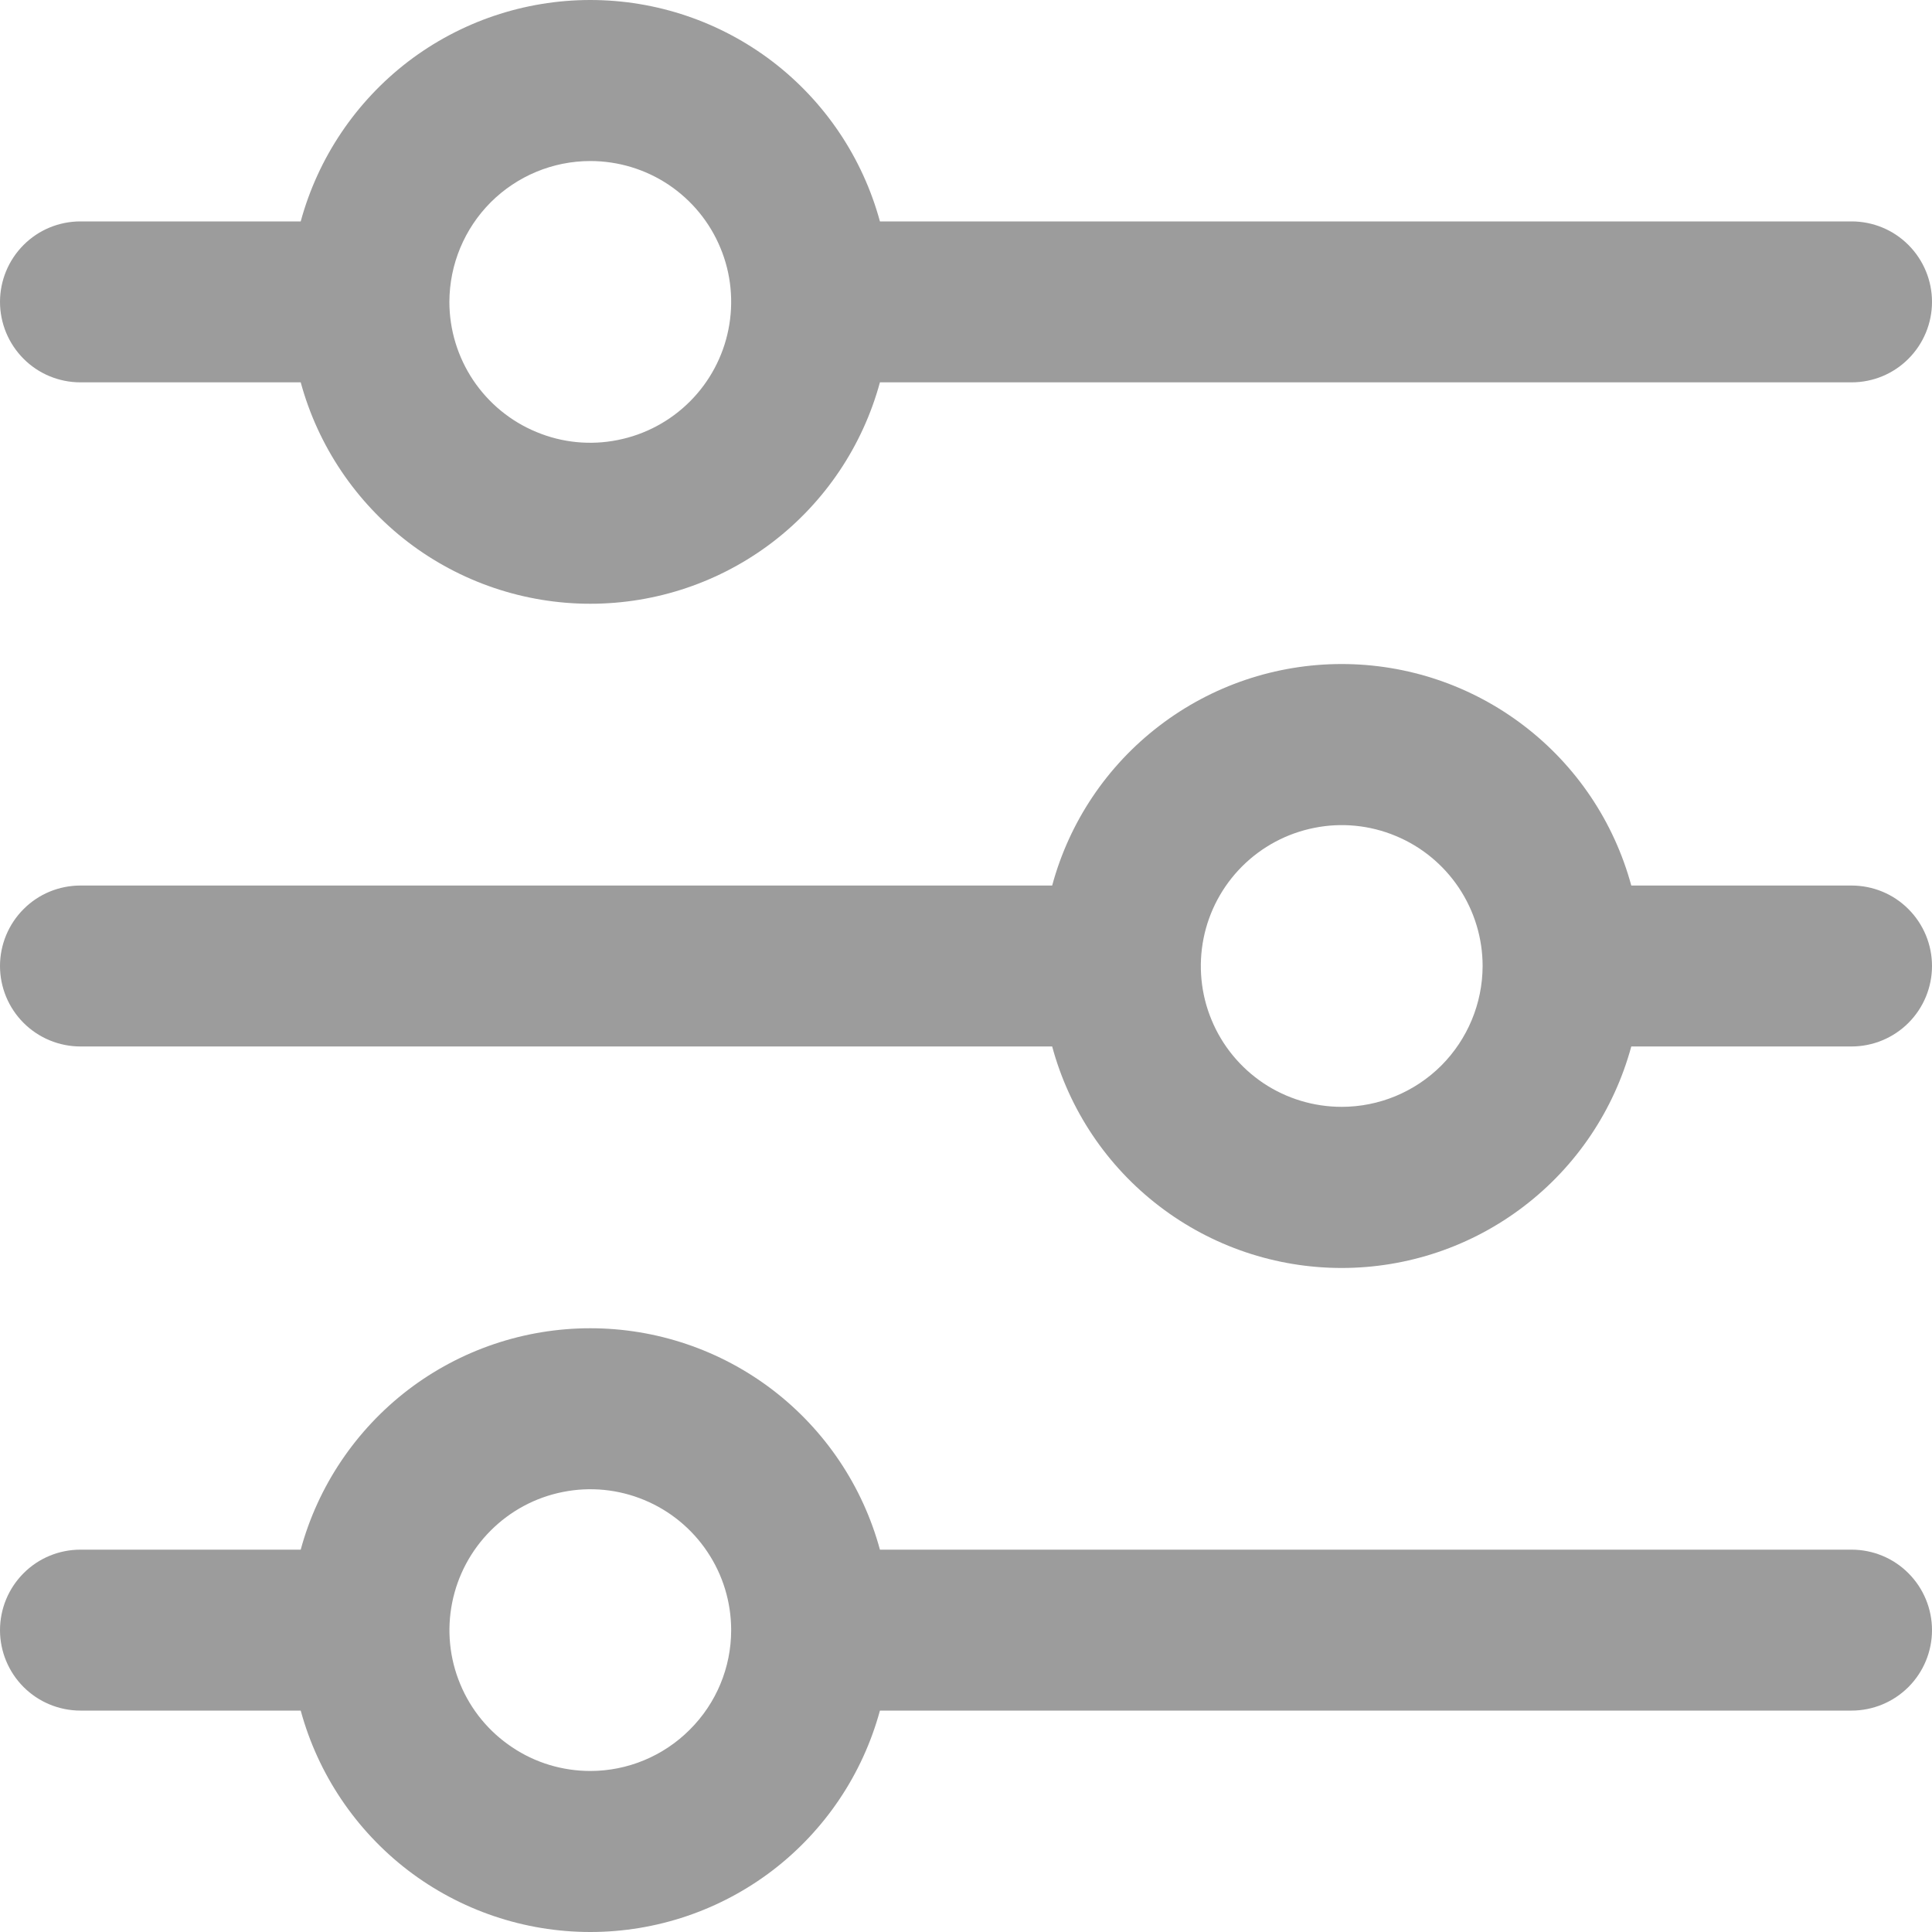
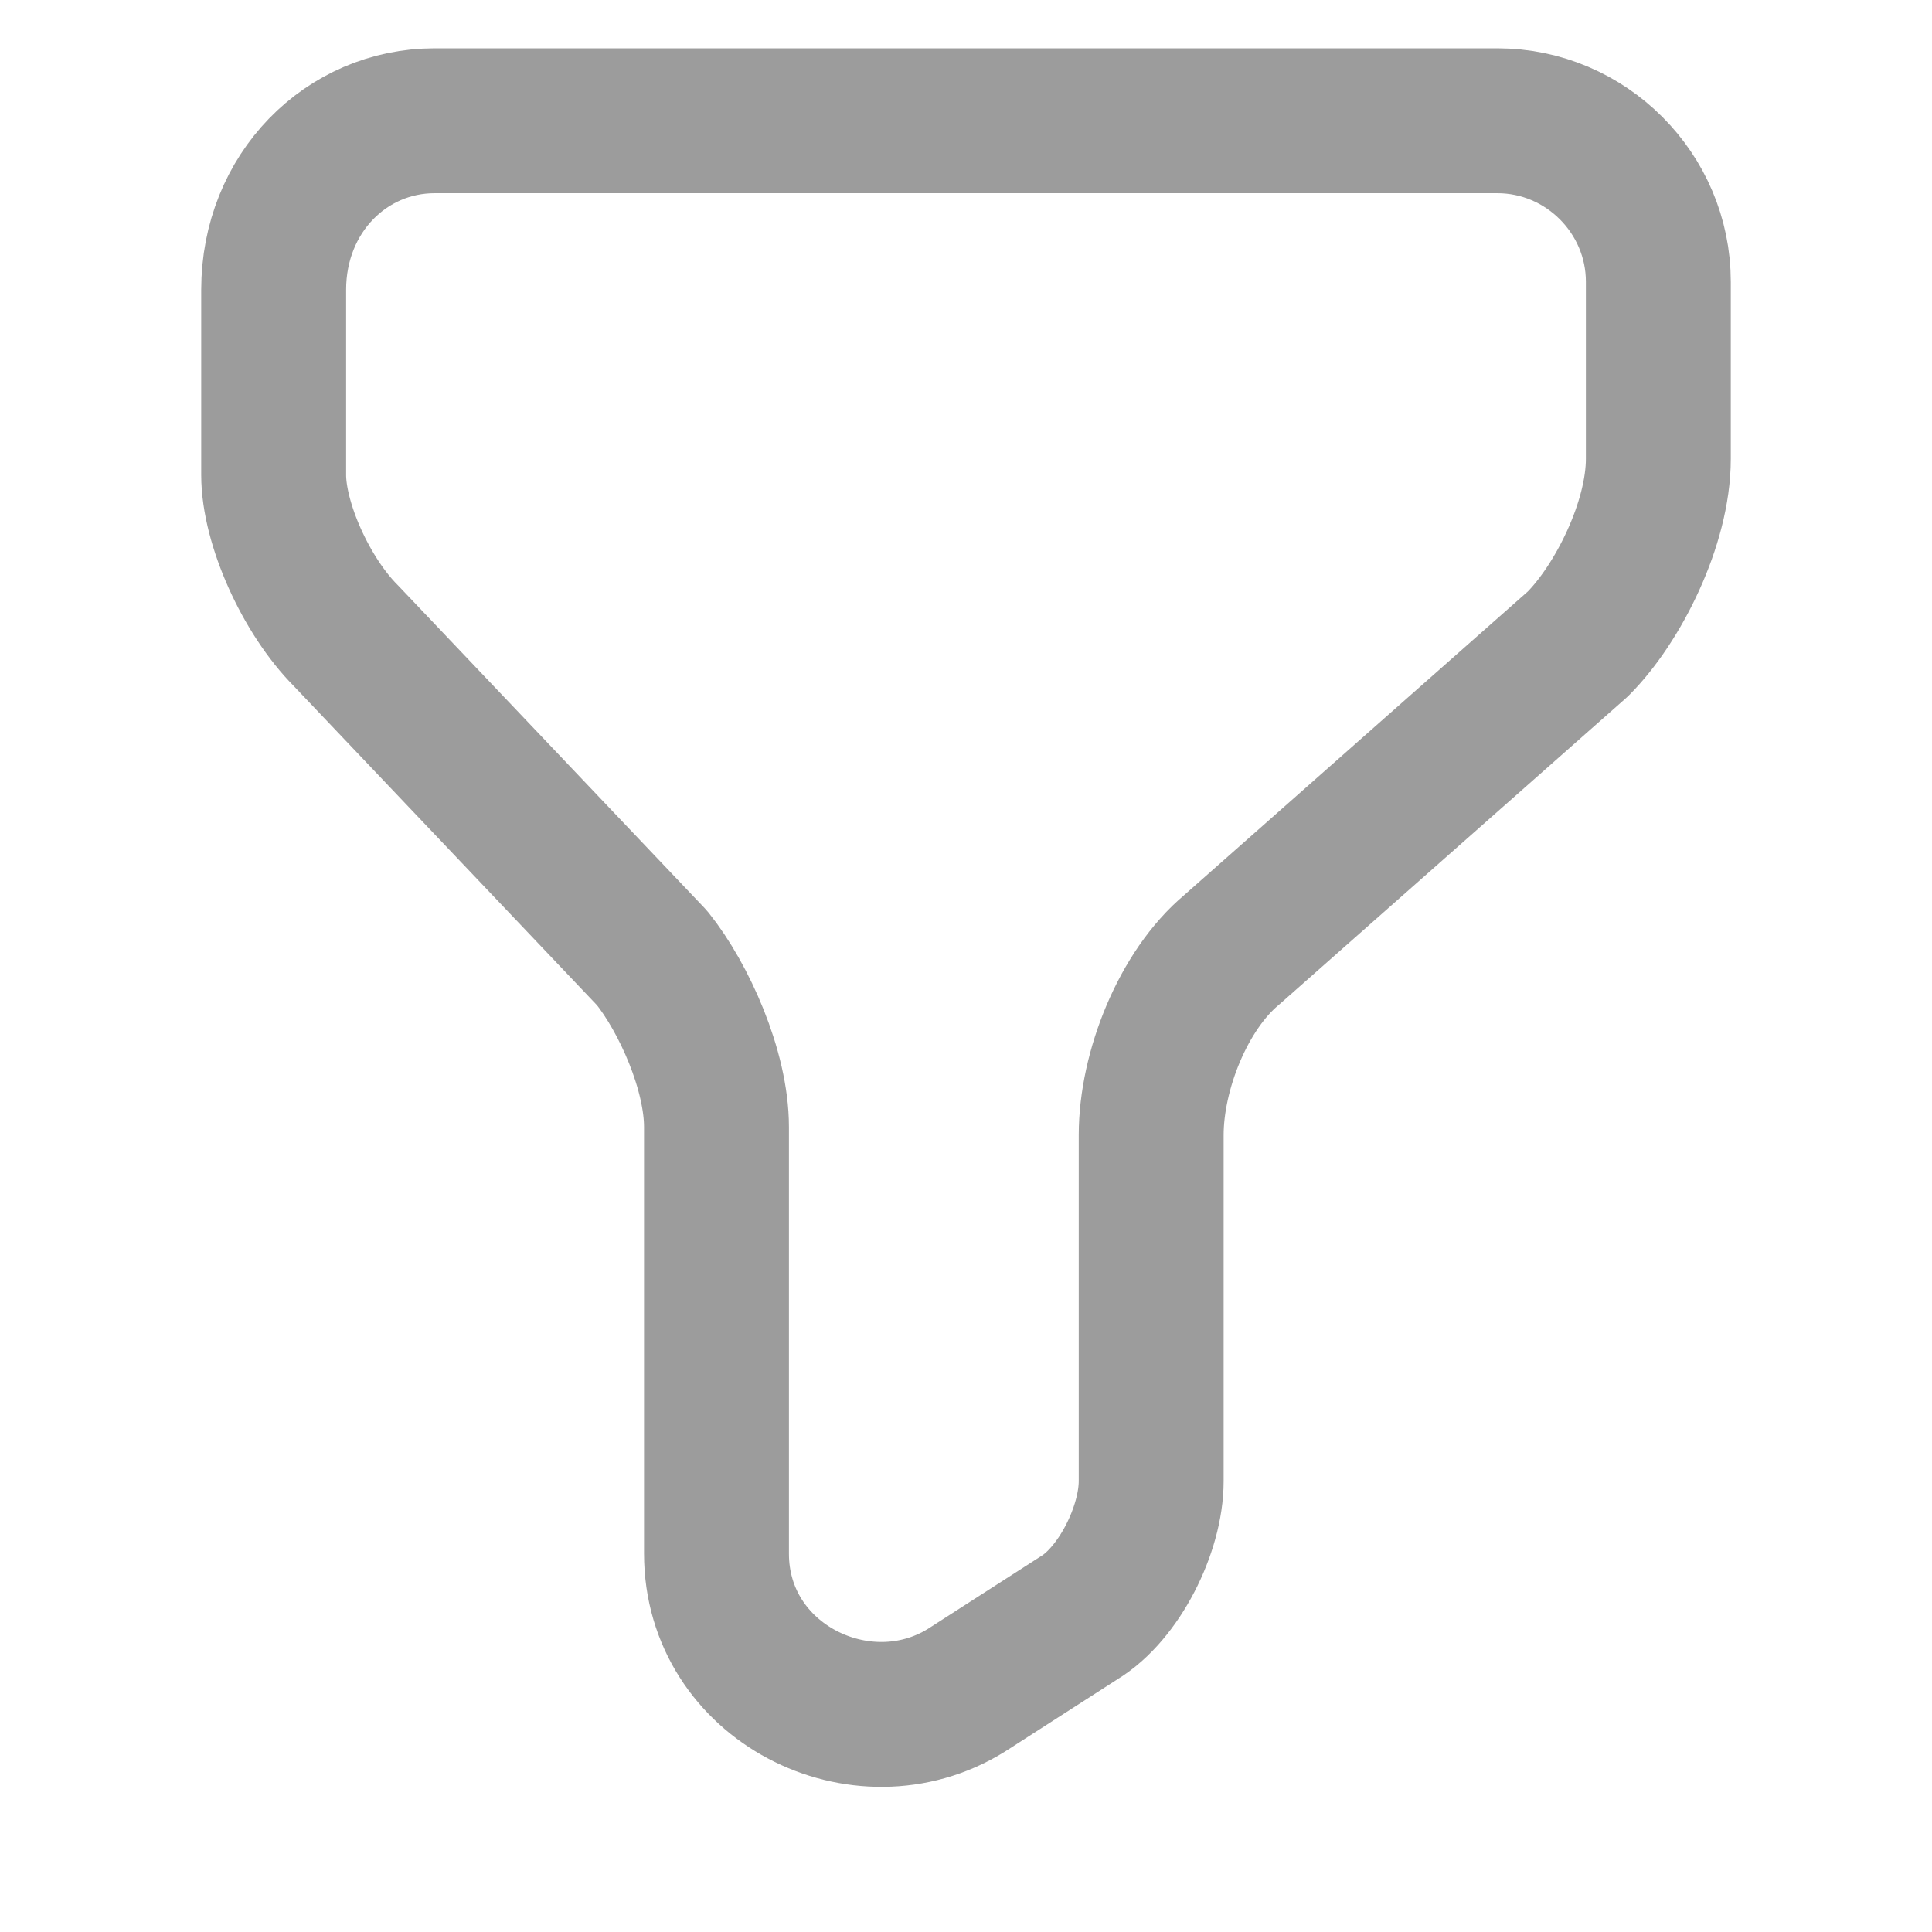
<svg xmlns="http://www.w3.org/2000/svg" width="20" height="20" viewBox="0 0 20 20" fill="none">
-   <path d="M0.833 3.958H3.113C3.292 4.616 3.683 5.197 4.224 5.612C4.766 6.026 5.429 6.25 6.111 6.25C6.793 6.25 7.456 6.026 7.998 5.612C8.54 5.197 8.93 4.616 9.109 3.958H19.167C19.388 3.958 19.6 3.871 19.756 3.714C19.912 3.558 20 3.346 20 3.125C20 2.904 19.912 2.692 19.756 2.536C19.6 2.379 19.388 2.292 19.167 2.292H9.109C8.93 1.634 8.54 1.053 7.998 0.638C7.456 0.224 6.793 -0 6.111 -0C5.429 -0 4.766 0.224 4.224 0.638C3.683 1.053 3.292 1.634 3.113 2.292H0.833C0.612 2.292 0.4 2.379 0.244 2.536C0.088 2.692 0 2.904 0 3.125C0 3.346 0.088 3.558 0.244 3.714C0.4 3.871 0.612 3.958 0.833 3.958ZM6.111 1.667C6.399 1.667 6.681 1.752 6.921 1.912C7.161 2.073 7.348 2.3 7.458 2.567C7.569 2.833 7.597 3.127 7.541 3.409C7.485 3.692 7.346 3.952 7.142 4.156C6.938 4.36 6.678 4.499 6.395 4.555C6.112 4.612 5.819 4.583 5.553 4.472C5.286 4.362 5.059 4.175 4.898 3.935C4.738 3.695 4.652 3.413 4.652 3.125C4.653 2.738 4.807 2.368 5.08 2.094C5.354 1.821 5.724 1.667 6.111 1.667Z" fill="#9C9C9C" />
-   <path d="M19.167 9.167H16.887C16.708 8.508 16.318 7.927 15.776 7.513C15.234 7.098 14.571 6.874 13.889 6.874C13.207 6.874 12.544 7.098 12.002 7.513C11.46 7.927 11.07 8.508 10.892 9.167H0.833C0.612 9.167 0.4 9.254 0.244 9.411C0.088 9.567 0 9.779 0 10C0 10.221 0.088 10.433 0.244 10.589C0.4 10.745 0.612 10.833 0.833 10.833H10.892C11.07 11.492 11.46 12.073 12.002 12.487C12.544 12.902 13.207 13.126 13.889 13.126C14.571 13.126 15.234 12.902 15.776 12.487C16.318 12.073 16.708 11.492 16.887 10.833H19.167C19.388 10.833 19.6 10.745 19.756 10.589C19.912 10.433 20 10.221 20 10C20 9.779 19.912 9.567 19.756 9.411C19.6 9.254 19.388 9.167 19.167 9.167ZM13.889 11.458C13.601 11.458 13.319 11.373 13.079 11.213C12.839 11.052 12.652 10.825 12.542 10.558C12.431 10.292 12.403 9.998 12.459 9.715C12.515 9.433 12.654 9.173 12.858 8.969C13.062 8.765 13.322 8.626 13.605 8.57C13.887 8.513 14.181 8.542 14.447 8.653C14.714 8.763 14.941 8.95 15.102 9.19C15.262 9.43 15.348 9.712 15.348 10C15.347 10.387 15.193 10.757 14.92 11.031C14.646 11.304 14.276 11.458 13.889 11.458Z" fill="#9C9C9C" />
-   <path d="M19.167 16.042H9.109C8.93 15.383 8.54 14.803 7.998 14.388C7.456 13.974 6.793 13.75 6.111 13.75C5.429 13.75 4.766 13.974 4.224 14.388C3.683 14.803 3.292 15.383 3.113 16.042H0.833C0.612 16.042 0.4 16.129 0.244 16.286C0.088 16.442 0 16.654 0 16.875C0 17.096 0.088 17.308 0.244 17.464C0.4 17.62 0.612 17.708 0.833 17.708H3.113C3.292 18.366 3.683 18.947 4.224 19.362C4.766 19.776 5.429 20 6.111 20C6.793 20 7.456 19.776 7.998 19.362C8.54 18.947 8.93 18.366 9.109 17.708H19.167C19.388 17.708 19.6 17.62 19.756 17.464C19.912 17.308 20 17.096 20 16.875C20 16.654 19.912 16.442 19.756 16.286C19.6 16.129 19.388 16.042 19.167 16.042ZM6.111 18.333C5.822 18.333 5.54 18.248 5.301 18.087C5.061 17.927 4.874 17.7 4.764 17.433C4.653 17.167 4.624 16.873 4.681 16.59C4.737 16.308 4.876 16.048 5.08 15.844C5.284 15.64 5.543 15.501 5.826 15.445C6.109 15.388 6.402 15.417 6.669 15.528C6.935 15.638 7.163 15.825 7.323 16.065C7.484 16.305 7.569 16.587 7.569 16.875C7.569 17.262 7.415 17.632 7.141 17.905C6.868 18.179 6.497 18.333 6.111 18.333Z" fill="#9C9C9C" />
+   <path d="M4.5 1.25H15.5C16.417 1.25 17.167 2 17.167 2.917V4.75C17.167 5.417 16.75 6.25 16.333 6.667L12.75 9.833C12.25 10.25 11.917 11.083 11.917 11.75V15.333C11.917 15.833 11.583 16.5 11.167 16.75L10 17.5C8.917 18.167 7.417 17.417 7.417 16.083V11.667C7.417 11.083 7.083 10.333 6.75 9.917L3.583 6.583C3.167 6.167 2.833 5.417 2.833 4.917V3C2.833 2 3.583 1.25 4.5 1.25Z" stroke="#9C9C9C" stroke-width="1.5" stroke-miterlimit="10" stroke-linecap="round" stroke-linejoin="round" />
</svg>
